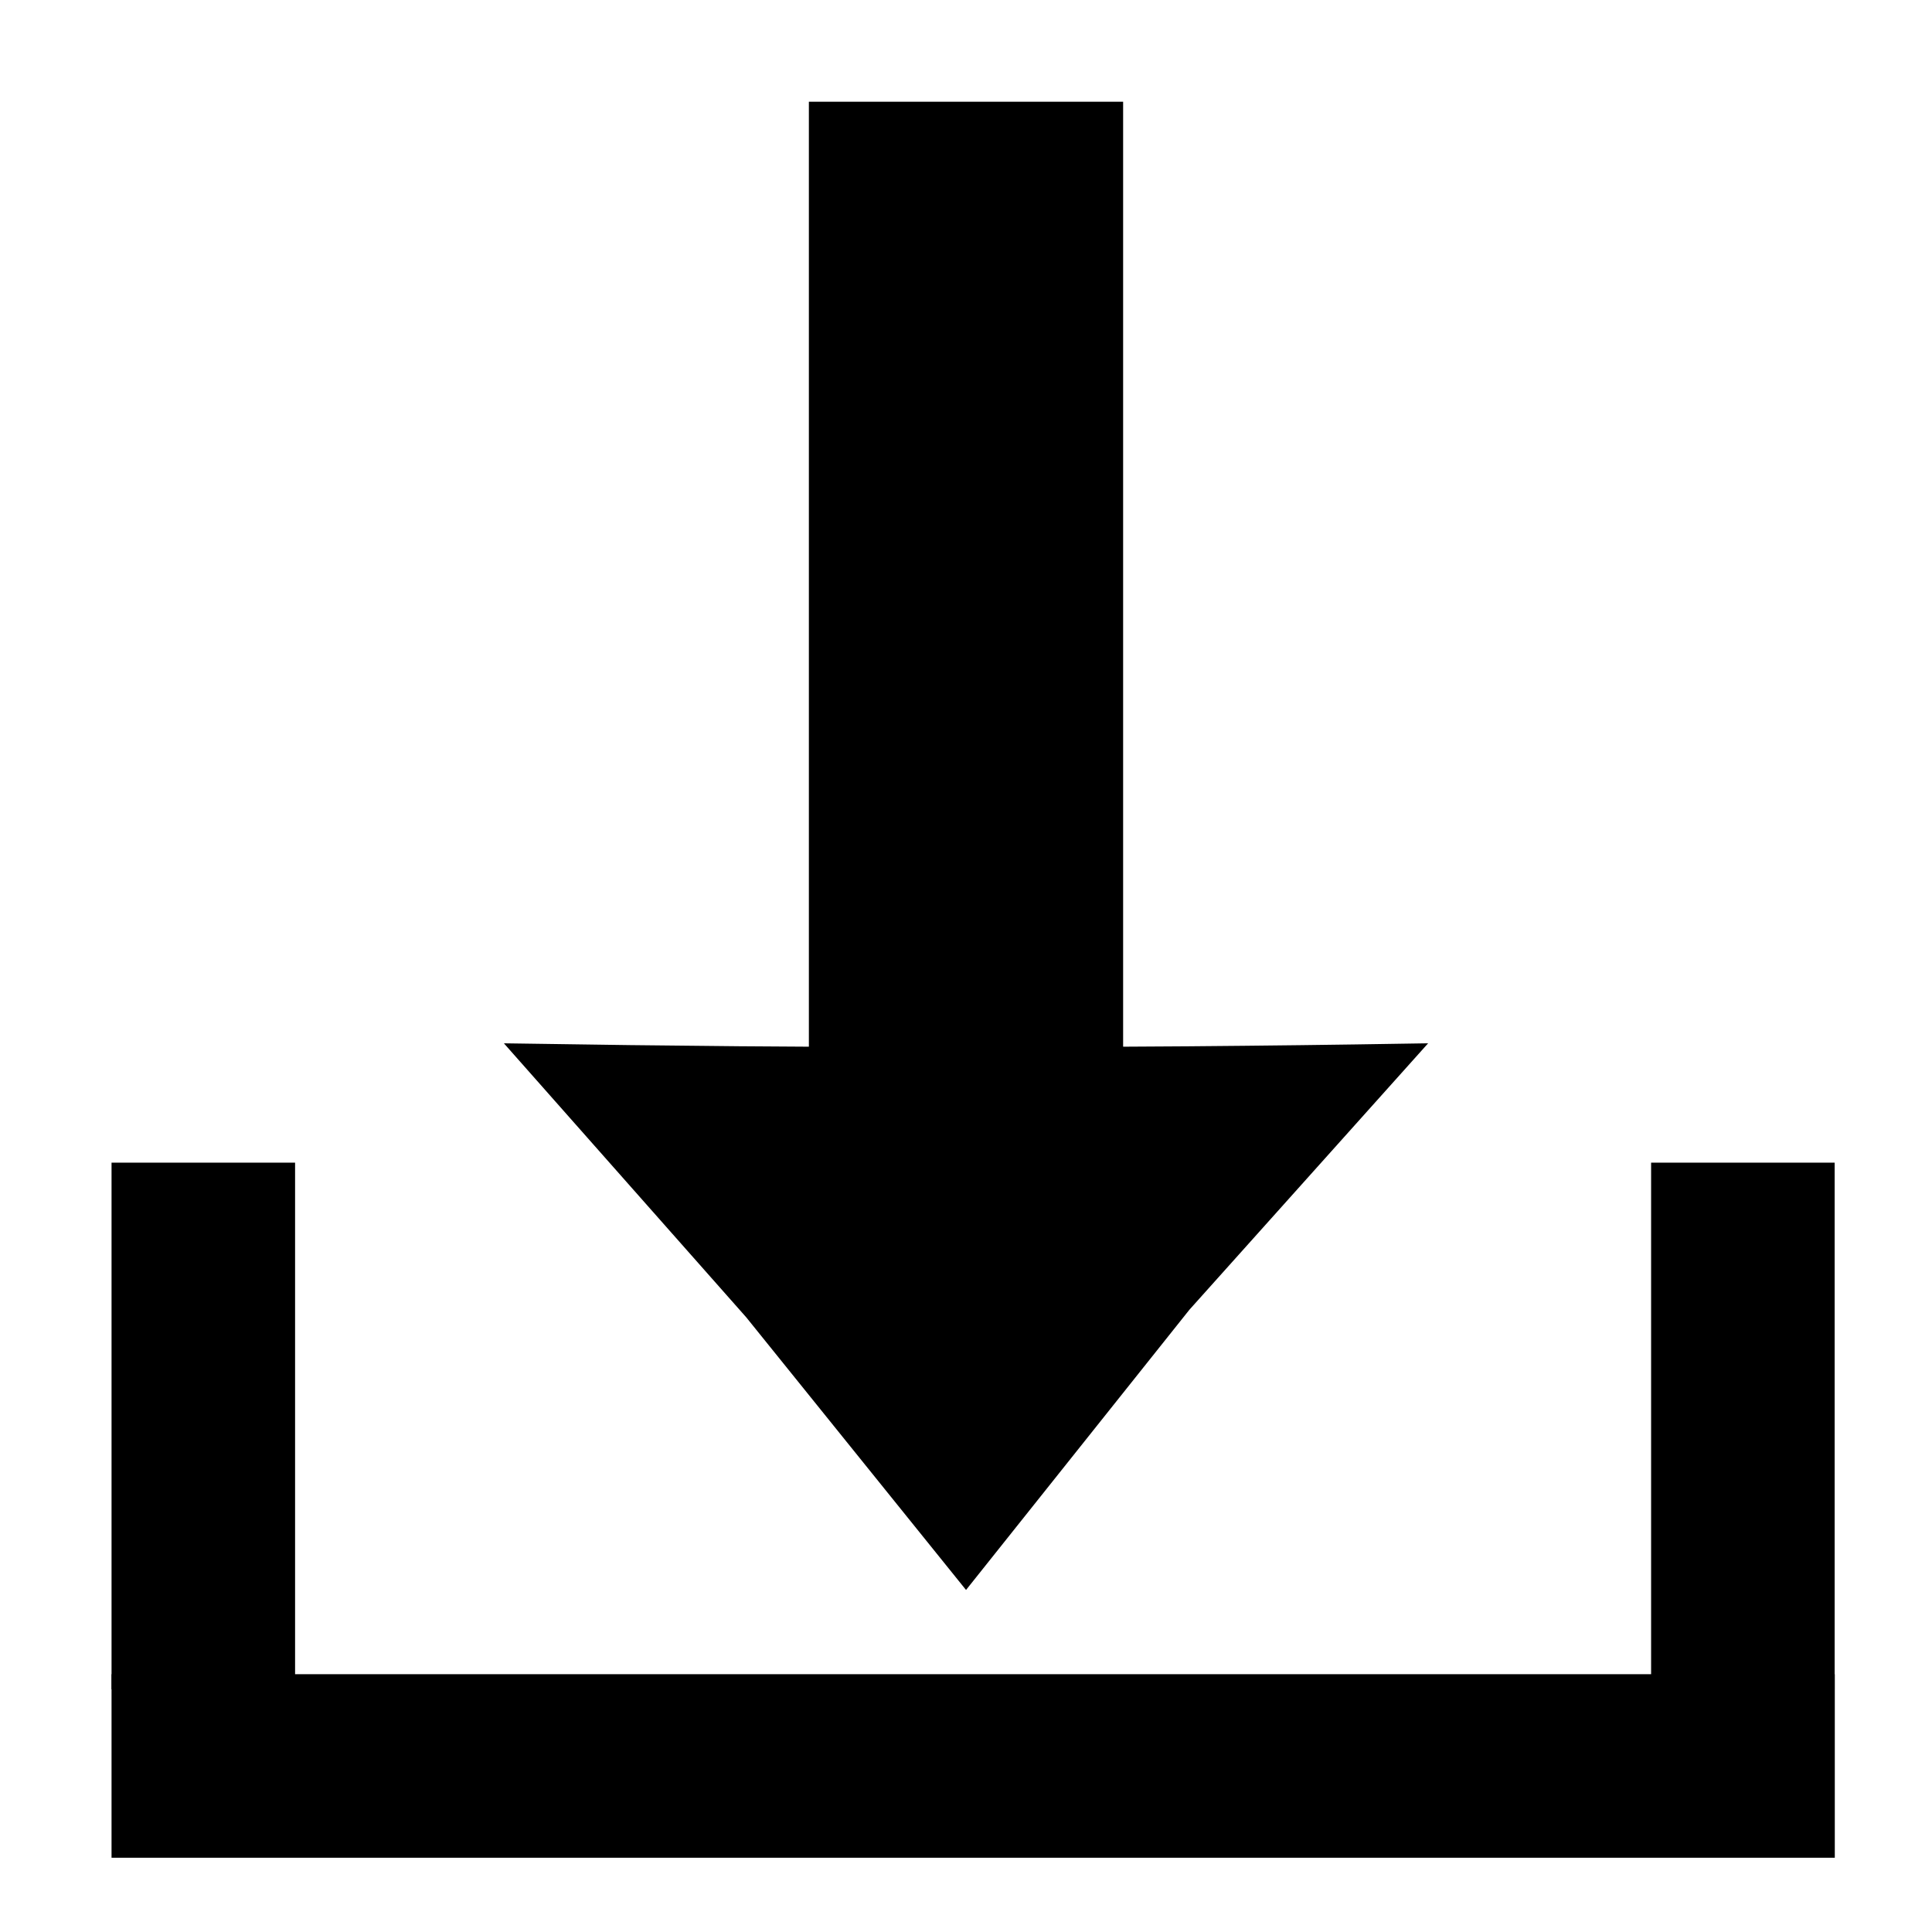
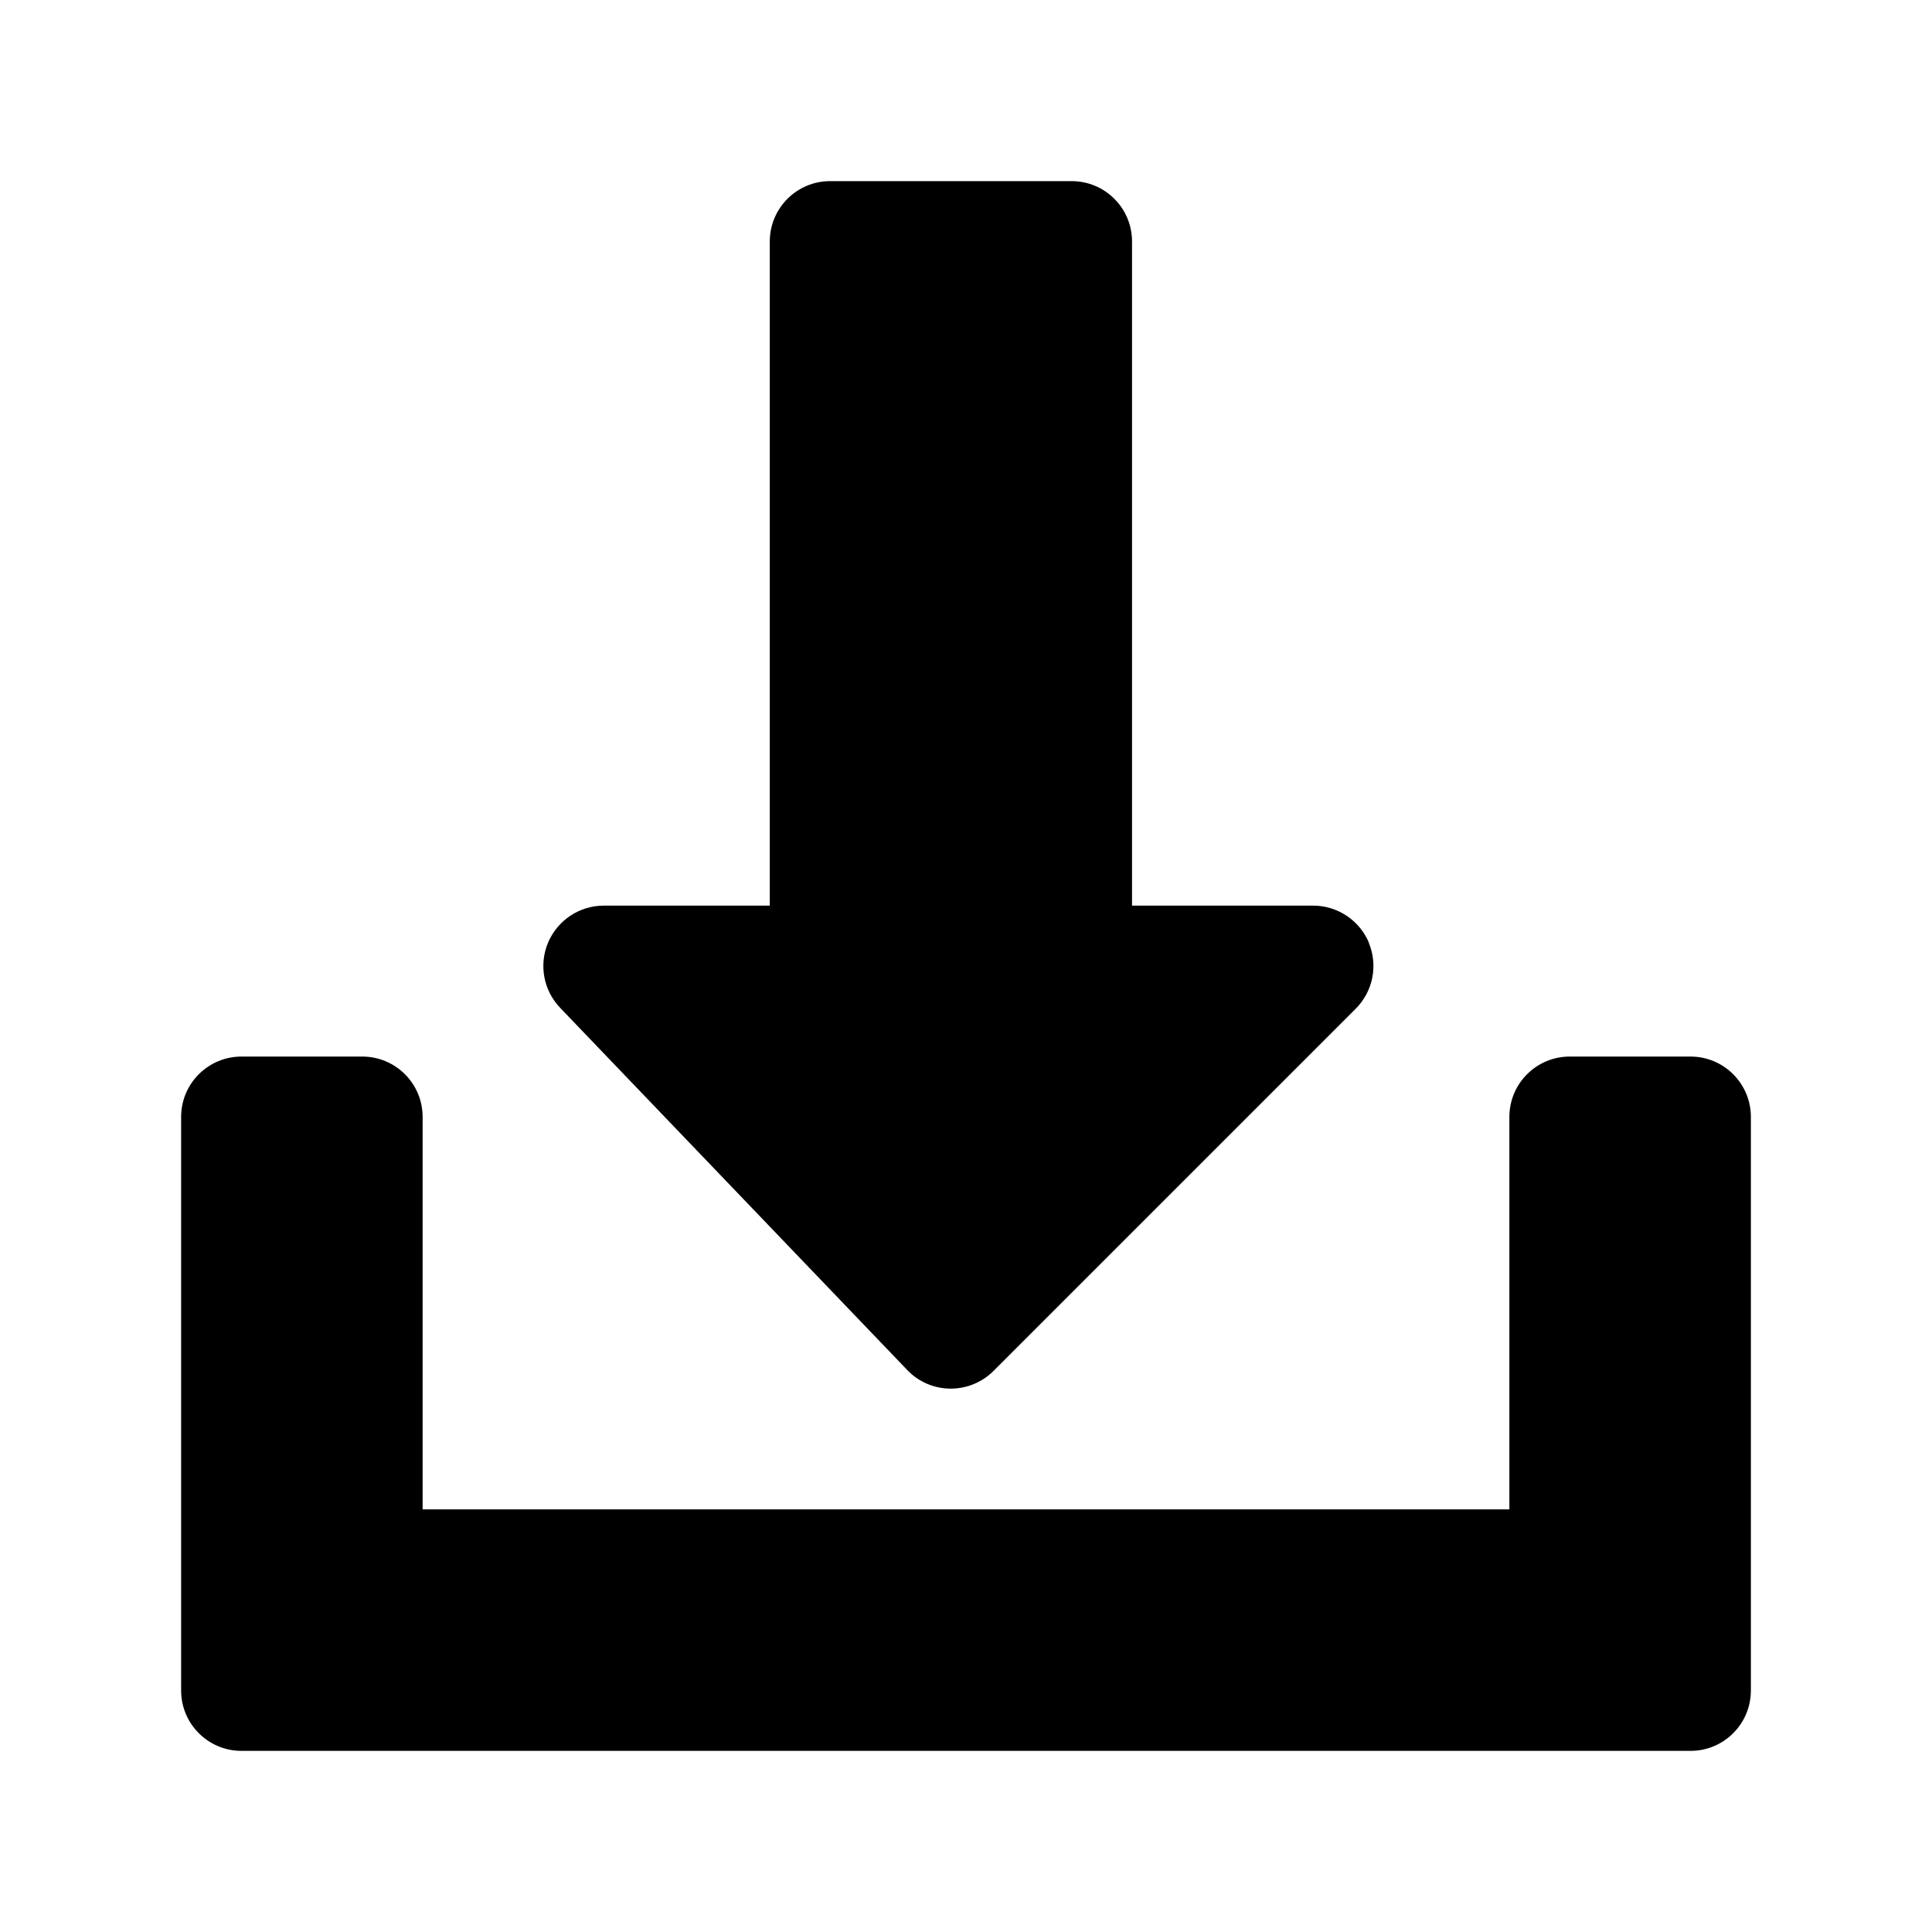
- <svg xmlns="http://www.w3.org/2000/svg" id="Laag_1" data-name="Laag 1" version="1.1" viewBox="0 0 128 128">
-   <defs>
-     <style>
-       .cls-1 {
-         fill: #000000;
-         stroke: #000000;
-         stroke-miterlimit: 10;
-       }
-     </style>
-   </defs>
-   <g>
-     <rect class="cls-1" x="54.09" y="7.24" width="19.82" height="62.4" />
-     <path class="cls-1" d="M63.68,69.88c10.14,0,20.08-.08,29.8-.24-5.02,5.6-10.04,11.21-15.06,16.81-4.81,6.03-9.61,12.06-14.42,18.09-4.73-5.86-9.45-11.72-14.18-17.59-5.1-5.77-10.21-11.54-15.31-17.31,9.52.15,19.25.24,29.17.24Z" />
-   </g>
-   <g>
-     <rect class="cls-1" x="7.89" y="111.42" width="113.17" height="11.16" />
-     <rect class="cls-1" x="-3.48" y="88.89" width="33.89" height="11.16" transform="translate(-81 107.94) rotate(-90)" />
-     <rect class="cls-1" x="98.53" y="88.89" width="33.89" height="11.16" transform="translate(21 209.95) rotate(-90)" />
-   </g>
+ <svg xmlns="http://www.w3.org/2000/svg" viewBox="0 0 128 128">
+   <path d="M112,70h-8c-2.21,0-4,1.79-4,4v26H28v-26c0-2.21-1.79-4-4-4h-8c-2.21,0-4,1.79-4,4v38c0,2.21,1.79,4,4,4h96c2.21,0,4-1.79,4-4v-38c0-2.21-1.79-4-4-4Z" fill="#000" />
+   <path d="M90.7,62.47c-.62-1.49-2.08-2.47-3.7-2.47h-12V16c0-2.21-1.79-4-4-4h-16c-2.21,0-4,1.79-4,4v44h-11c-1.6,0-3.05.96-3.68,2.43-.63,1.47-.32,3.18.79,4.34l23,24c.74.78,1.77,1.22,2.84,1.23h.04c1.06,0,2.08-.42,2.83-1.17l24-24c1.14-1.14,1.49-2.86.87-4.36Z" fill="#000" />
</svg>
